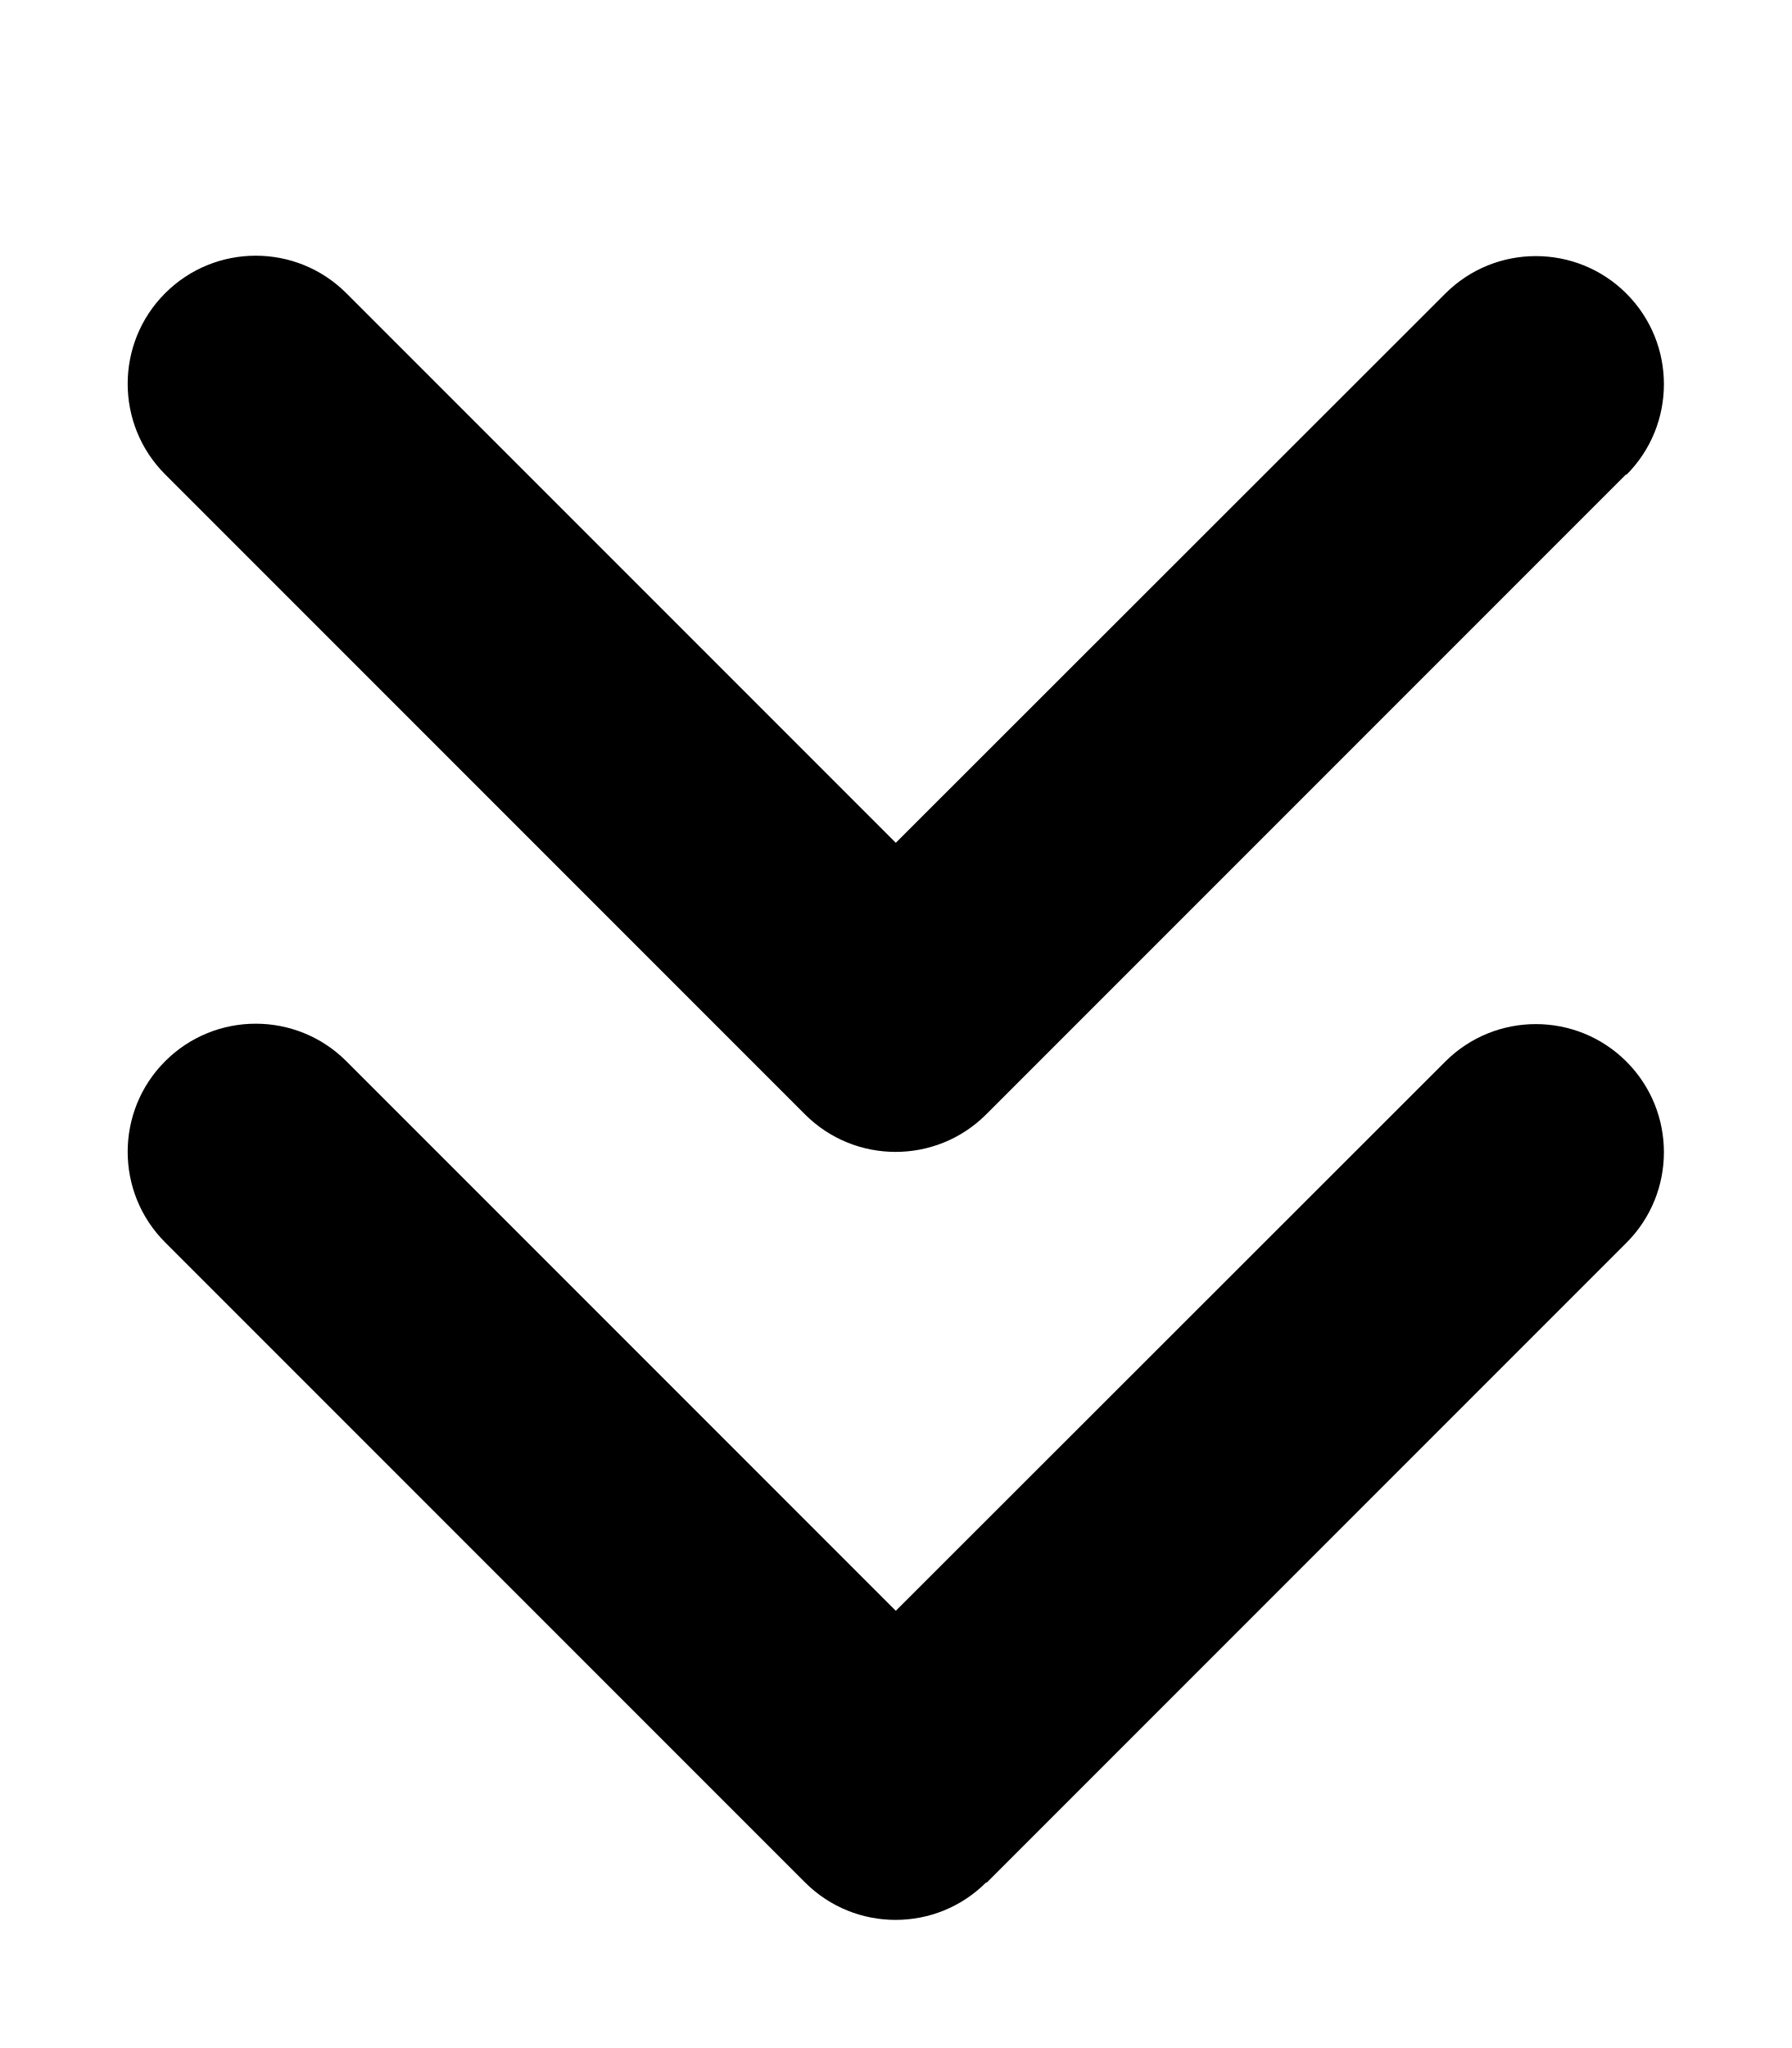
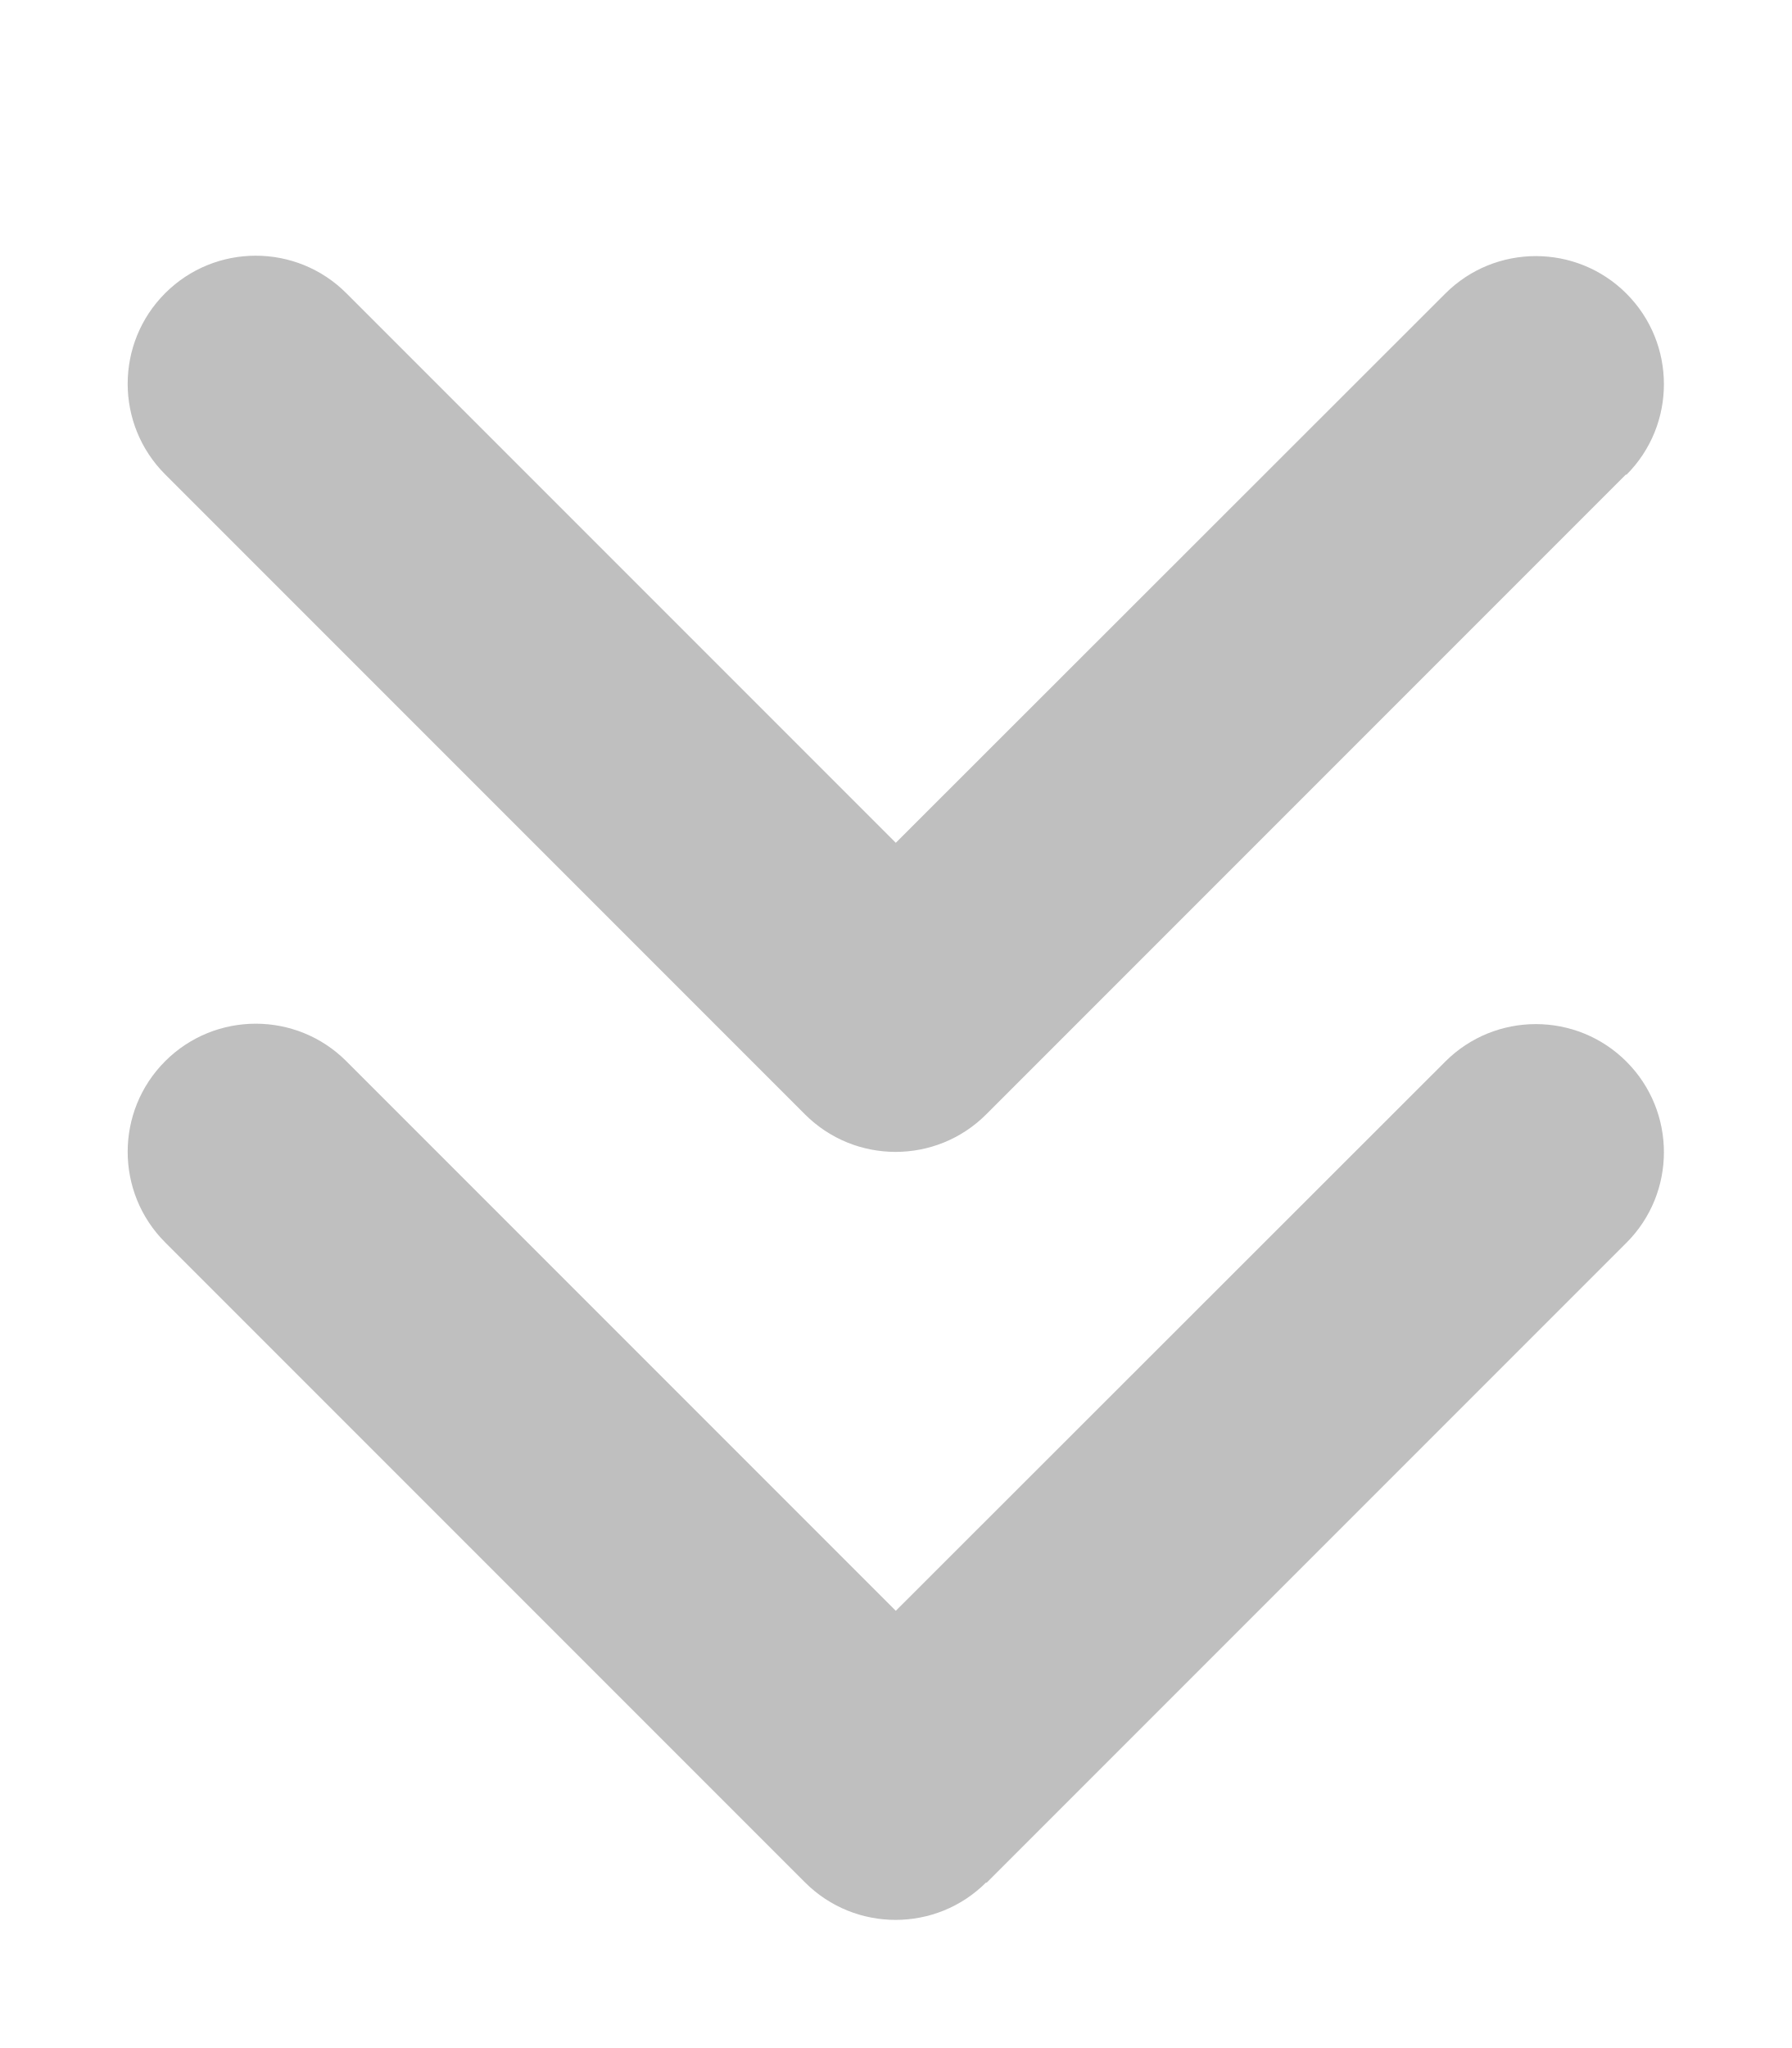
<svg xmlns="http://www.w3.org/2000/svg" viewBox="0 0 448 512">
-   <path d="M246.6 470.6c-12.5 12.5-32.8 12.5-45.3 0l-160-160c-12.5-12.5-12.5-32.8 0-45.3s32.8-12.5 45.3 0L224 402.7 361.4 265.4c12.5-12.5 32.8-12.5 45.3 0s12.5 32.8 0 45.3l-160 160zm160-352l-160 160c-12.5 12.5-32.8 12.5-45.3 0l-160-160c-12.5-12.5-12.5-32.8 0-45.3s32.8-12.5 45.3 0L224 210.7 361.4 73.4c12.5-12.5 32.8-12.5 45.3 0s12.5 32.8 0 45.3z" />
+   <path fill="#80808080" d="M246.6 470.6c-12.5 12.5-32.8 12.5-45.3 0l-160-160c-12.5-12.5-12.5-32.8 0-45.3s32.8-12.5 45.3 0L224 402.7 361.4 265.4c12.5-12.5 32.8-12.5 45.3 0s12.5 32.8 0 45.3l-160 160zm160-352l-160 160c-12.5 12.5-32.8 12.5-45.3 0l-160-160c-12.5-12.5-12.5-32.8 0-45.3s32.8-12.5 45.3 0L224 210.7 361.4 73.4c12.5-12.5 32.8-12.5 45.3 0s12.5 32.8 0 45.3z" />
</svg>
